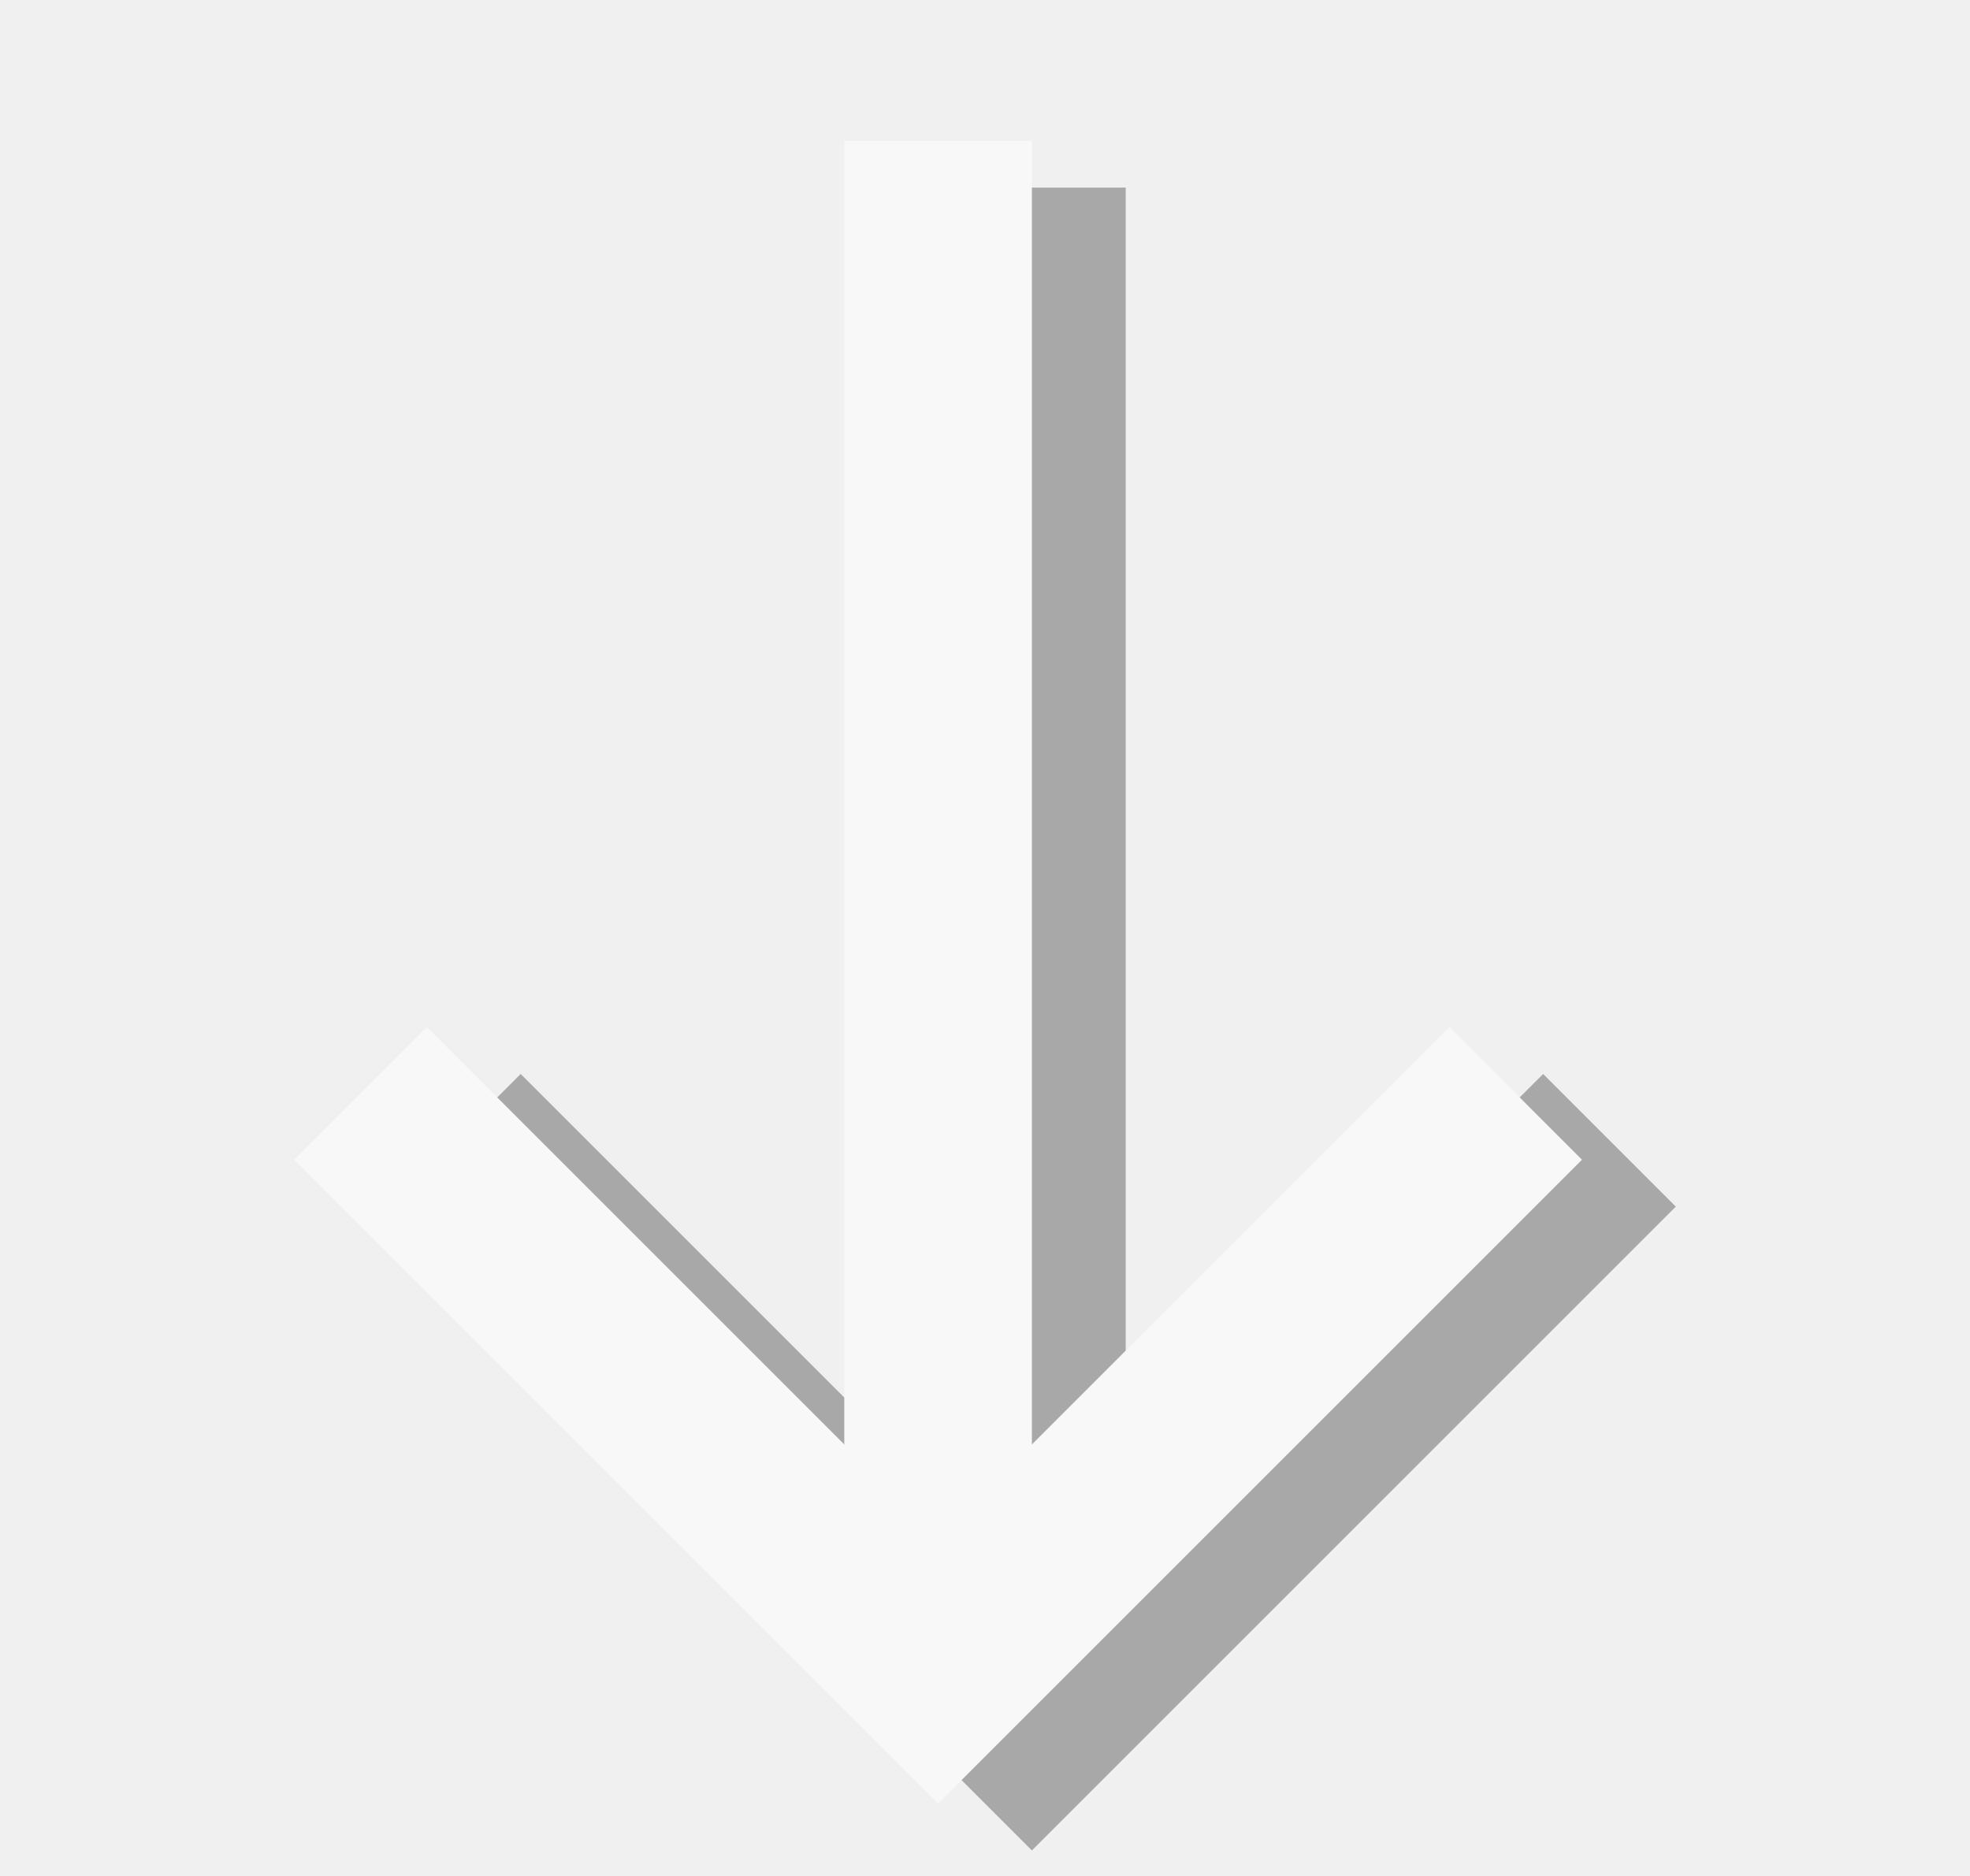
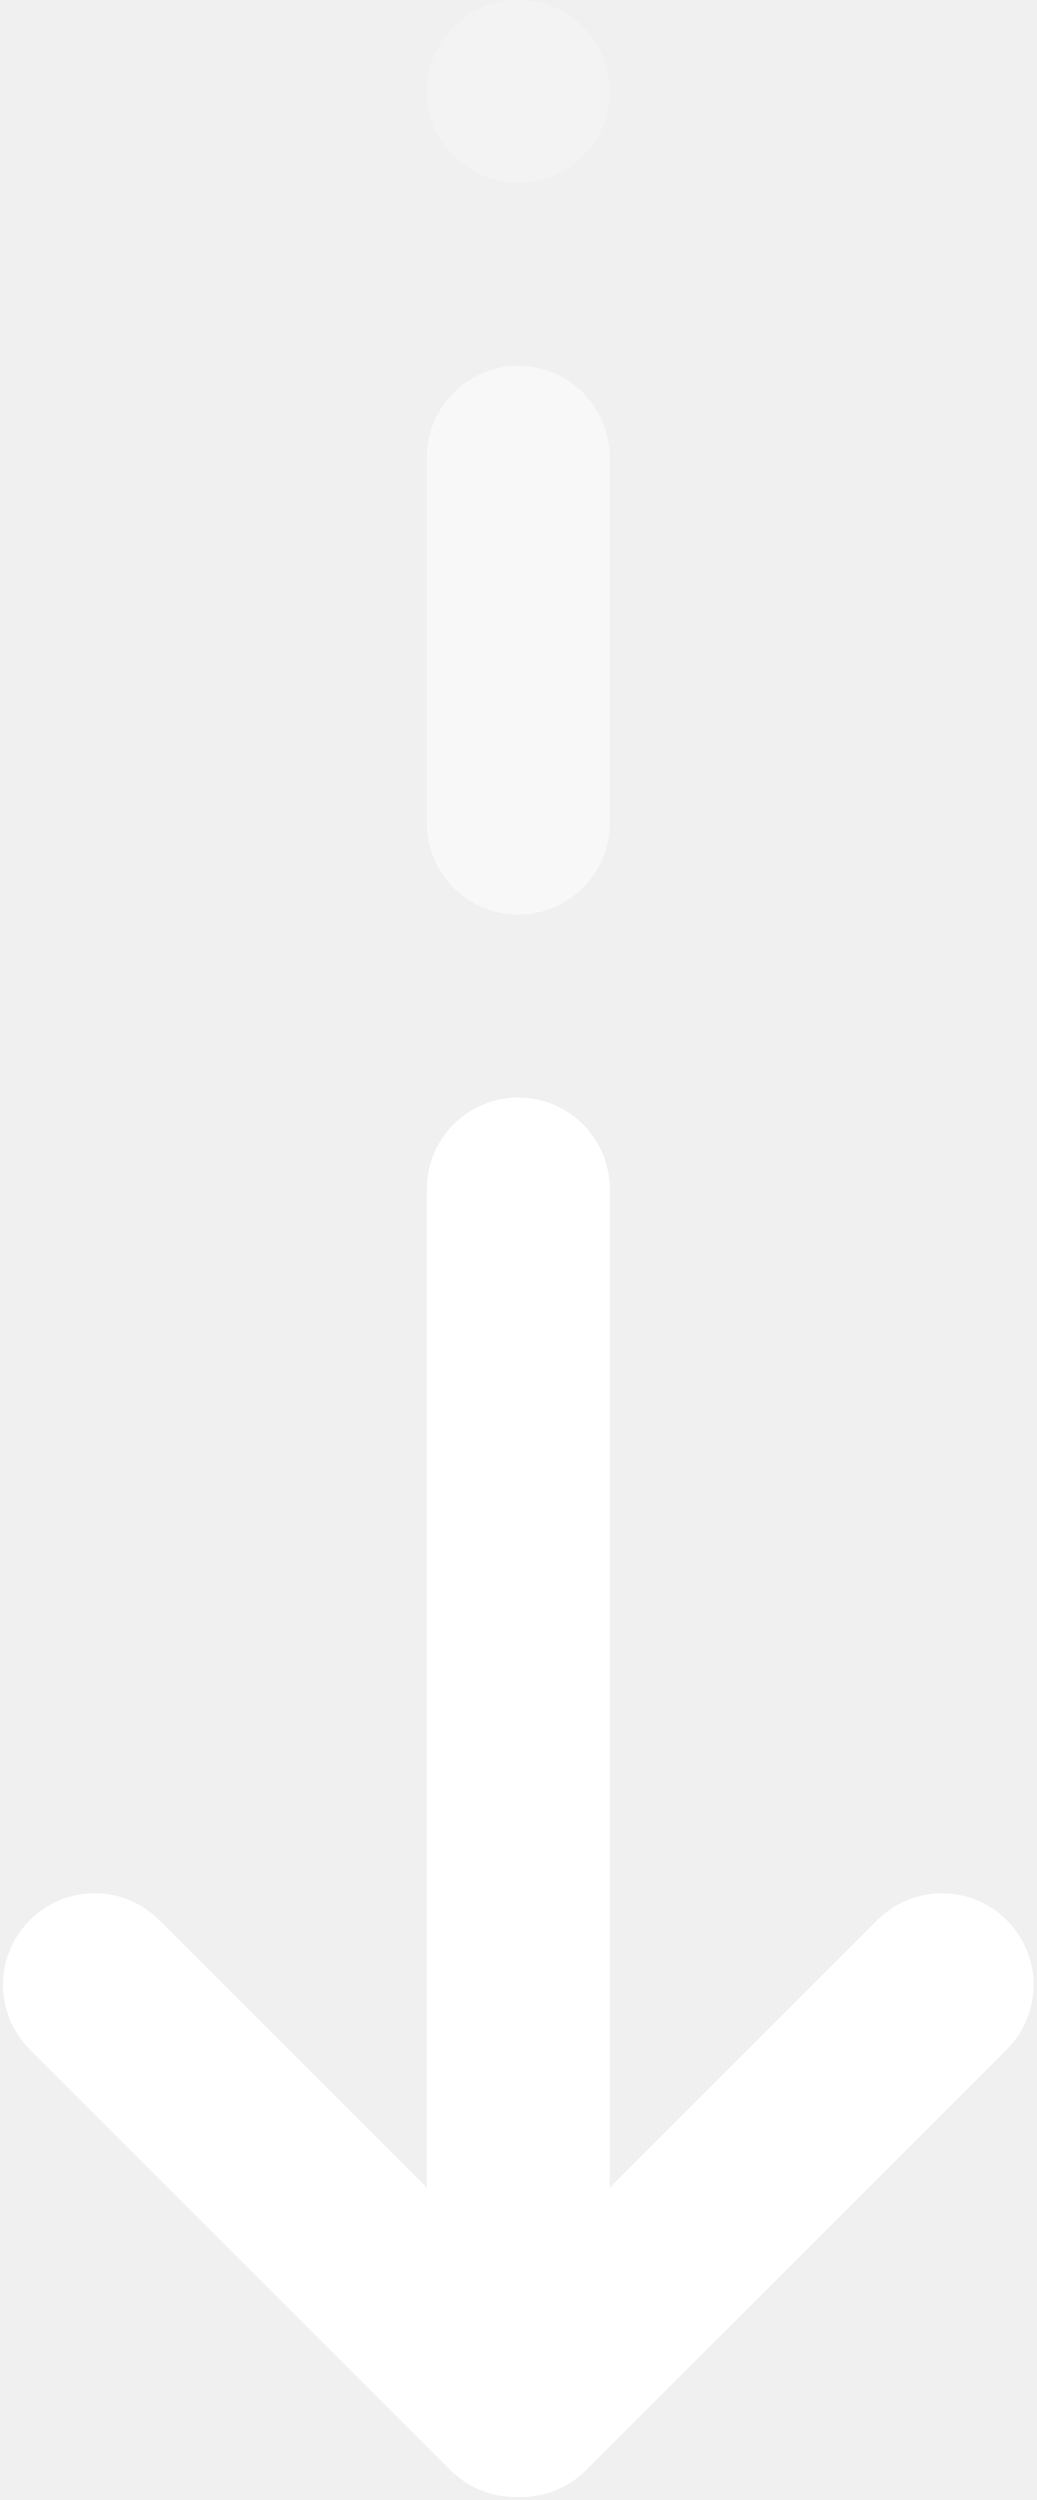
- <svg xmlns="http://www.w3.org/2000/svg" width="42px" height="40px" viewBox="0 0 42 40" version="1.1">
-   <defs />
-   <g id="**Symbols**" stroke="none" stroke-width="1" fill="none" fill-rule="evenodd">
-     <g id="Icon-Board" transform="translate(-290, -182)" />
-     <g id="Custom-Cursor-Down">
-       <g id="Group-2" opacity="0.3" transform="translate(8, 4)" fill="#000000">
-         <polygon id="Rectangle-6" transform="translate(14, 15.5) rotate(90) translate(-14, -15.5) " points="-1.5 13.5 29.5 13.5 29.5 17.5 -1.5 17.5" />
-         <path d="M8.293,27.435 L8.293,12.021 L4.293,12.021 L4.293,29.435 L4.293,31.435 L23.707,31.435 L23.707,27.435 L8.293,27.435 Z" id="Combined-Shape" transform="translate(14, 21.72792) scale(1, -1) rotate(135) translate(-14, -21.72792) " />
-       </g>
-       <polygon id="Rectangle-6" fill="#F8F8F8" transform="translate(20, 19) rotate(90) translate(-20, -19) " points="4 17 36 17 36 21 4 21" />
-       <path d="M14.293,30.435 L14.293,15.021 L10.293,15.021 L10.293,32.435 L10.293,34.435 L29.707,34.435 L29.707,30.435 L14.293,30.435 Z" id="Combined-Shape" fill="#F8F8F8" transform="translate(20, 24.72792) scale(1, -1) rotate(135) translate(-20, -24.72792) " />
-     </g>
+ <svg xmlns="http://www.w3.org/2000/svg" width="17" height="41" viewBox="0 0 17 41">
+   <g transform="matrix(1 0 0 -1 -1 42)" fill="#FFF" fill-rule="evenodd">
+     <rect x="8" y="4" width="3" height="20" rx="1.5" />
+     <path d="M1.49 8.388a1.497 1.497 0 0 0 0 2.122 1.498 1.498 0 0 0 2.122 0l6.898-6.898a1.497 1.497 0 0 0 0-2.122 1.498 1.498 0 0 0-2.122 0L1.49 8.388z" />
+     <rect opacity=".5" x="8" y="27" width="3" height="9" rx="1.5" />
+     <rect opacity=".2" x="8" y="39" width="3" height="3" rx="1.5" />
+     <path d="M17.51 8.388c.586.587.59 1.533 0 2.122a1.498 1.498 0 0 1-2.122 0L8.49 3.612a1.497 1.497 0 0 1 0-2.122 1.498 1.498 0 0 1 2.122 0l6.898 6.898z" />
  </g>
</svg>
